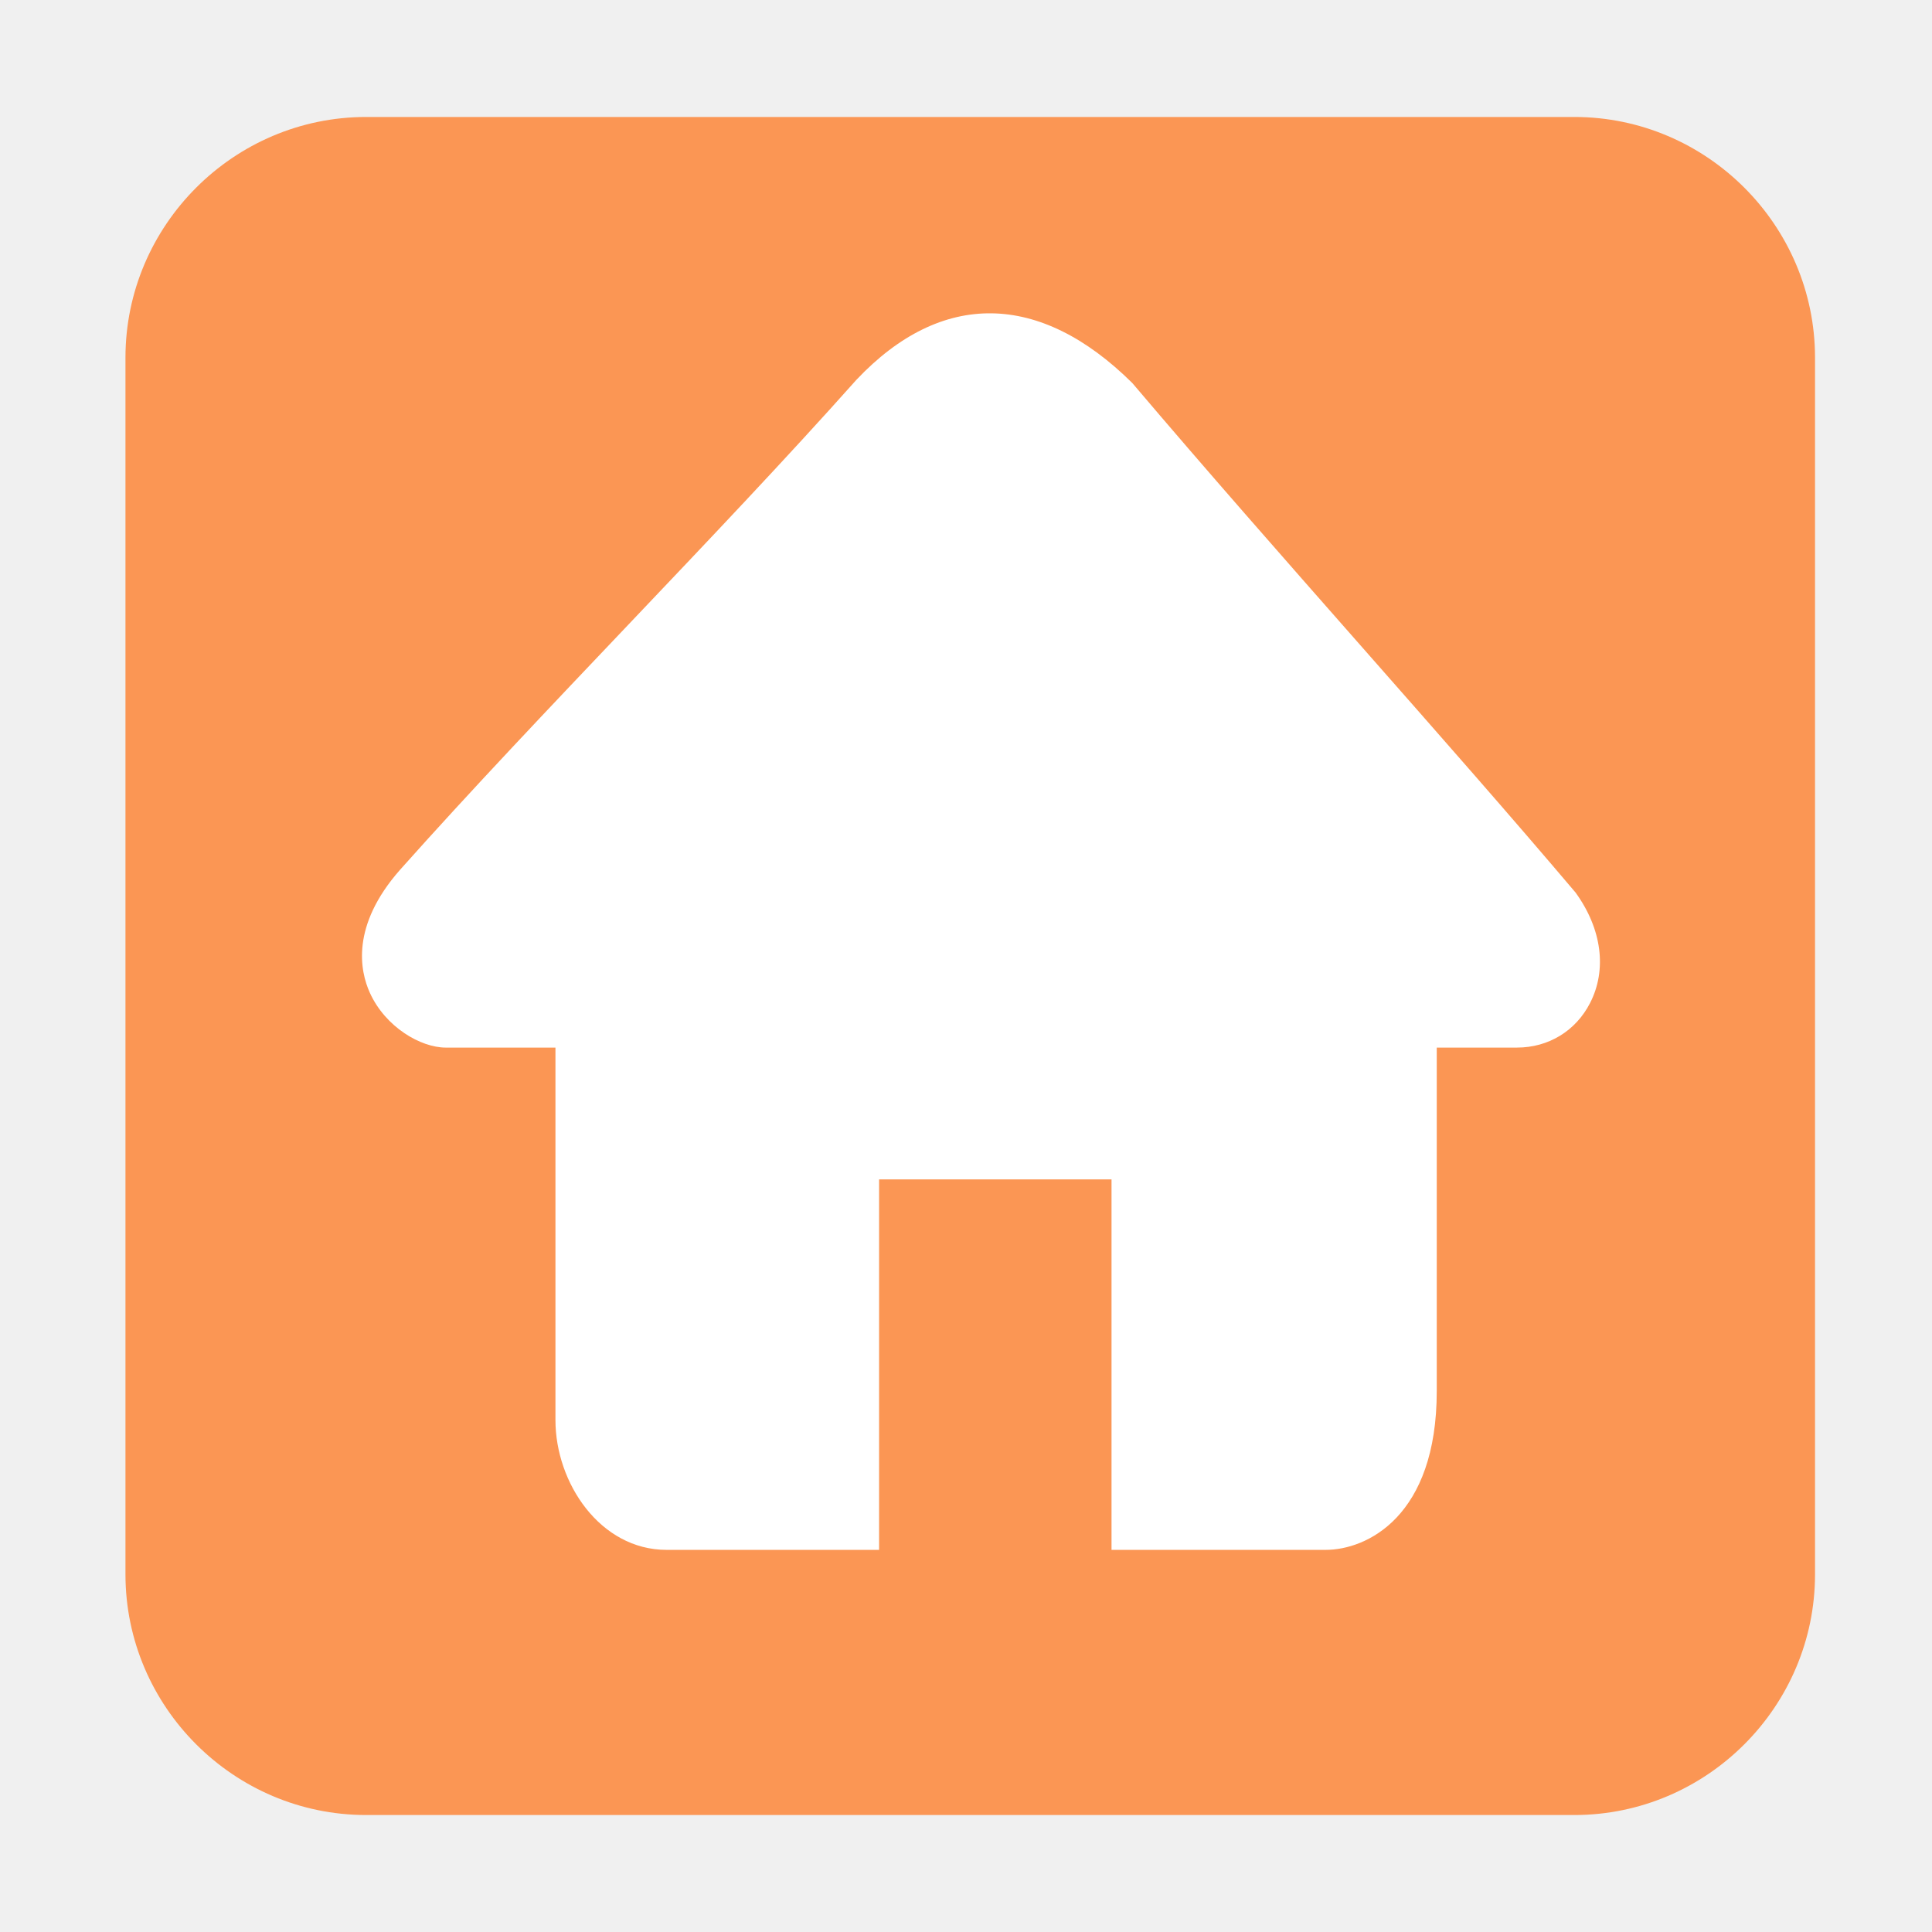
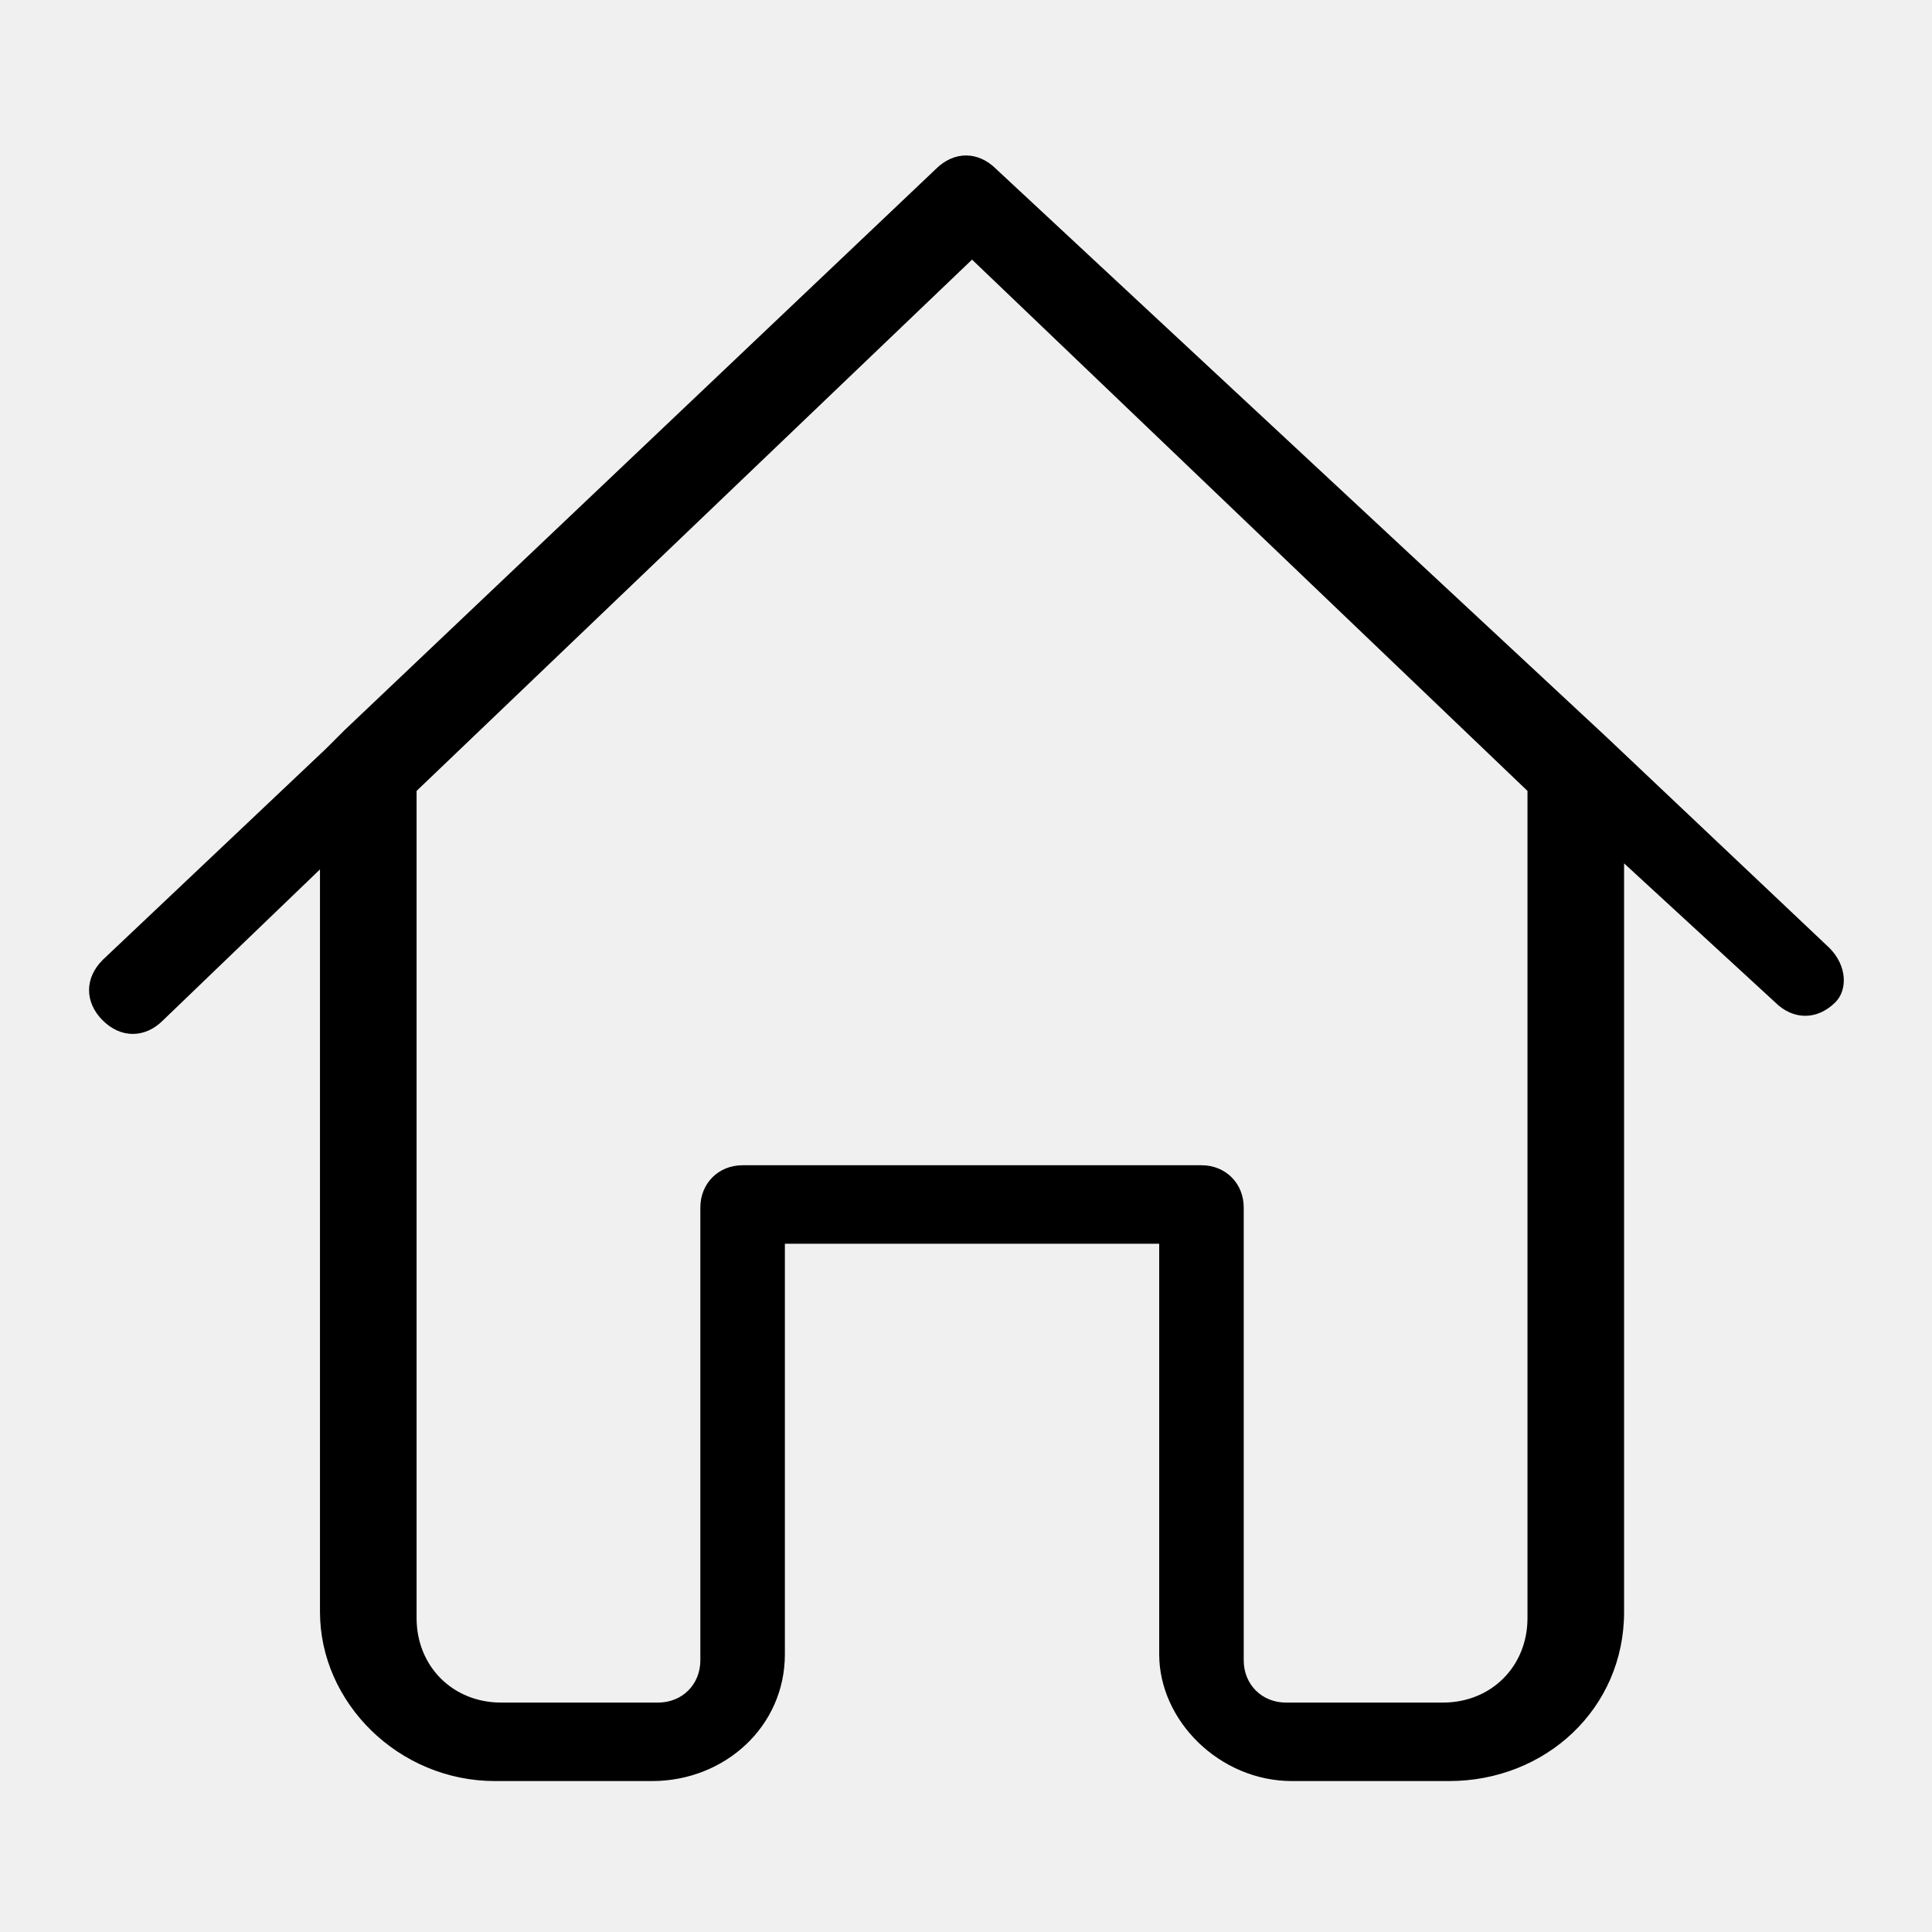
- <svg xmlns="http://www.w3.org/2000/svg" t="1756696627318" class="icon" viewBox="0 0 1024 1024" version="1.1" p-id="8459" width="256" height="256">
-   <path d="M962 834.438C962 904.598 904.598 962 834.438 962H194.061C123.902 962 66.5 904.598 66.5 834.438V189.561C66.5 119.402 123.902 62 194.061 62h640.381C904.598 62 962 119.402 962 189.561v644.877z" fill="#FB9654" p-id="8460" />
-   <path d="M835.093 473.09c-34.003-40.167-72.335-83.704-112.915-129.794-40.968-46.541-83.337-94.652-122.019-140.269-49.081-48.625-101.208-49.338-146.188-1.78-37.163 41.711-79.523 86.265-120.487 129.36C292.262 373.979 249.636 418.808 211.946 461.109c-26.051 29.641-21.161 53.494-15.926 65.062 8.239 18.2 26.941 29.076 40.272 29.076h58.109v197.463c0 33.206 23.667 68.753 58.902 68.753h112.632v-196.349h123.196v196.349h113.459c21.883 0 58.915-17.706 58.915-84.118V555.242h42.546c16.672 0 31.151-8.83 38.724-23.633 8.994-17.537 6.353-39.129-7.682-58.518z" fill="#ffffff" p-id="8461" />
-   <path d="M496.25 662.75h67.5v171h-67.5z" fill="#FB9654" p-id="8462" />
+ <svg xmlns="http://www.w3.org/2000/svg" t="1777379249369" class="icon" viewBox="0 0 1024 1024" version="1.1" p-id="11678" width="200" height="200">
+   <path d="M969.6 502.4l-118.4-112-323.2-300.8c-9.6-9.6-22.4-9.6-32 0l-313.6 297.6c-3.2 3.2-6.4 6.4-9.6 9.6l-118.4 112c-9.6 9.6-9.6 22.4 0 32s22.4 9.6 32 0l83.2-80 0 393.6c0 48 41.6 89.6 92.8 89.6l83.2 0c38.4 0 70.4-28.8 70.4-67.2l0-217.6 99.2 0 99.2 0 0 217.6c0 35.2 32 67.2 70.4 67.2l83.2 0c51.2 0 92.8-38.4 92.8-89.6l0-396.8 80 73.6c9.6 9.6 22.4 9.6 32 0C979.2 524.8 979.2 512 969.6 502.4zM809.6 857.6c0 25.6-19.2 44.8-44.8 44.8l-83.2 0c-12.8 0-22.4-9.6-22.4-22.4L659.2 640c0-12.8-9.6-22.4-22.4-22.4l-121.6 0-121.6 0c-12.8 0-22.4 9.6-22.4 22.4l0 240c0 12.8-9.6 22.4-22.4 22.4l-83.2 0c-25.6 0-44.8-19.2-44.8-44.8l0-438.4 294.4-281.6 294.4 281.6L809.6 857.6z" p-id="11679" />
</svg>
